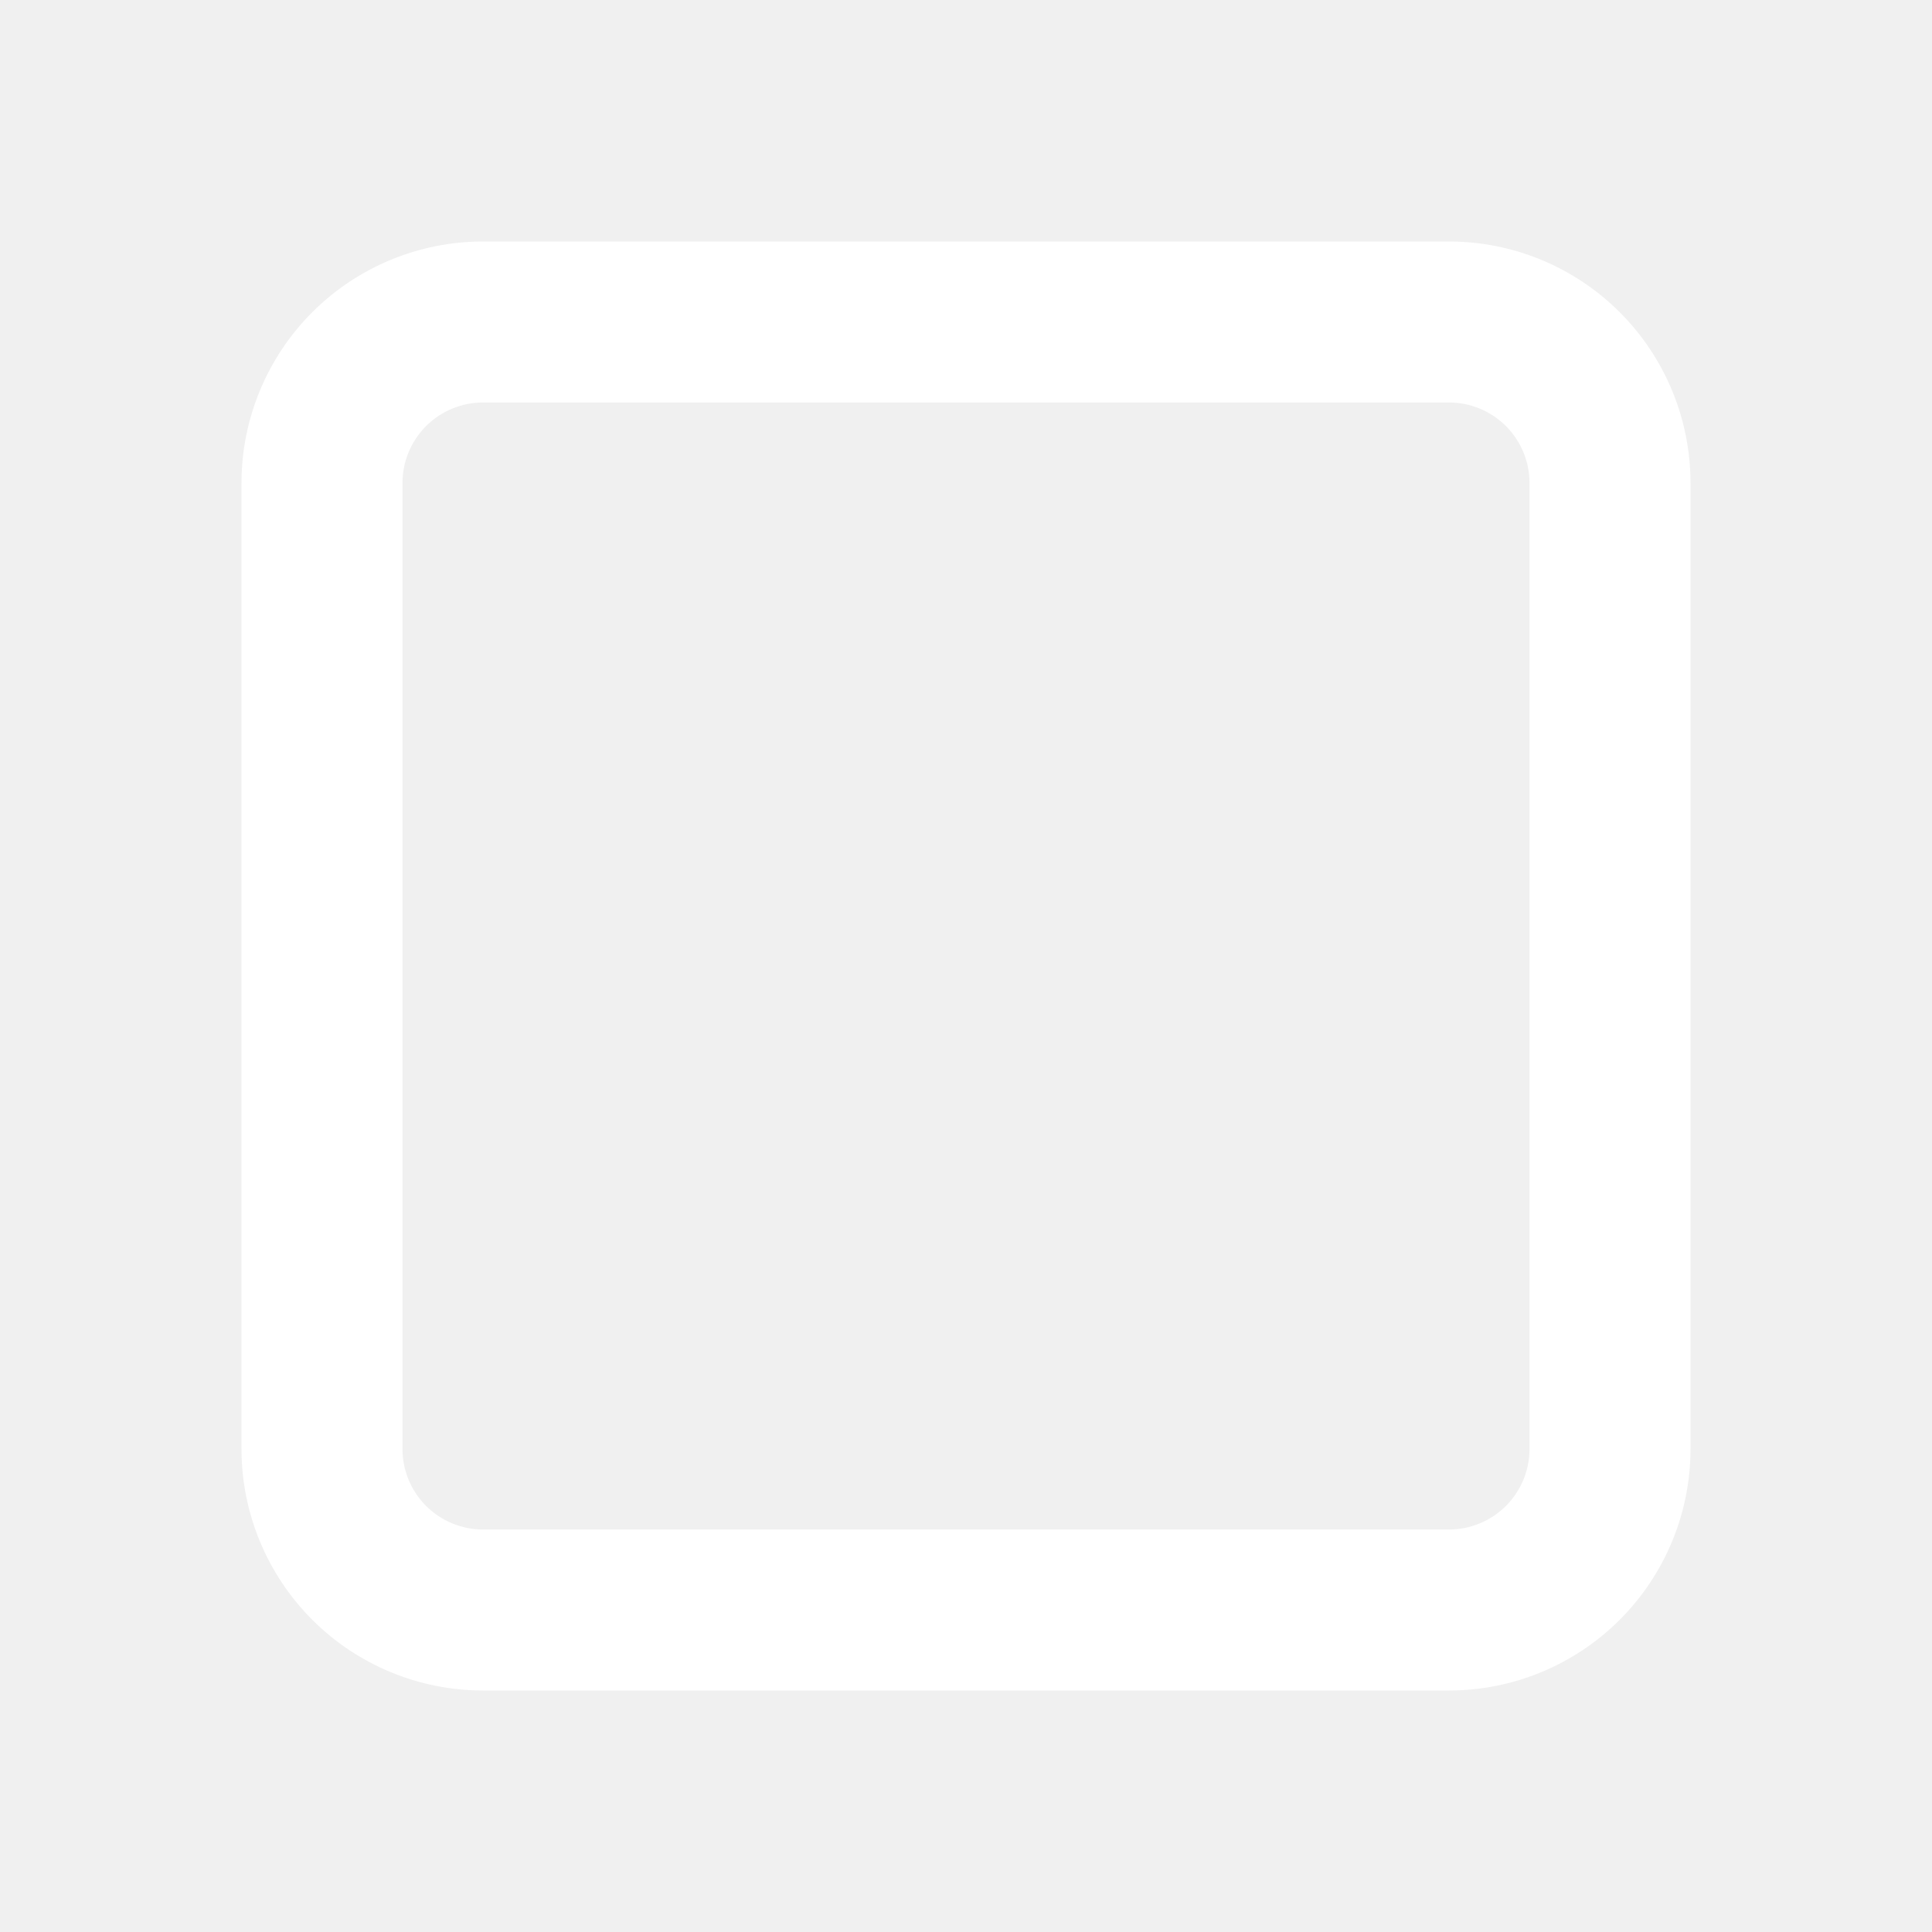
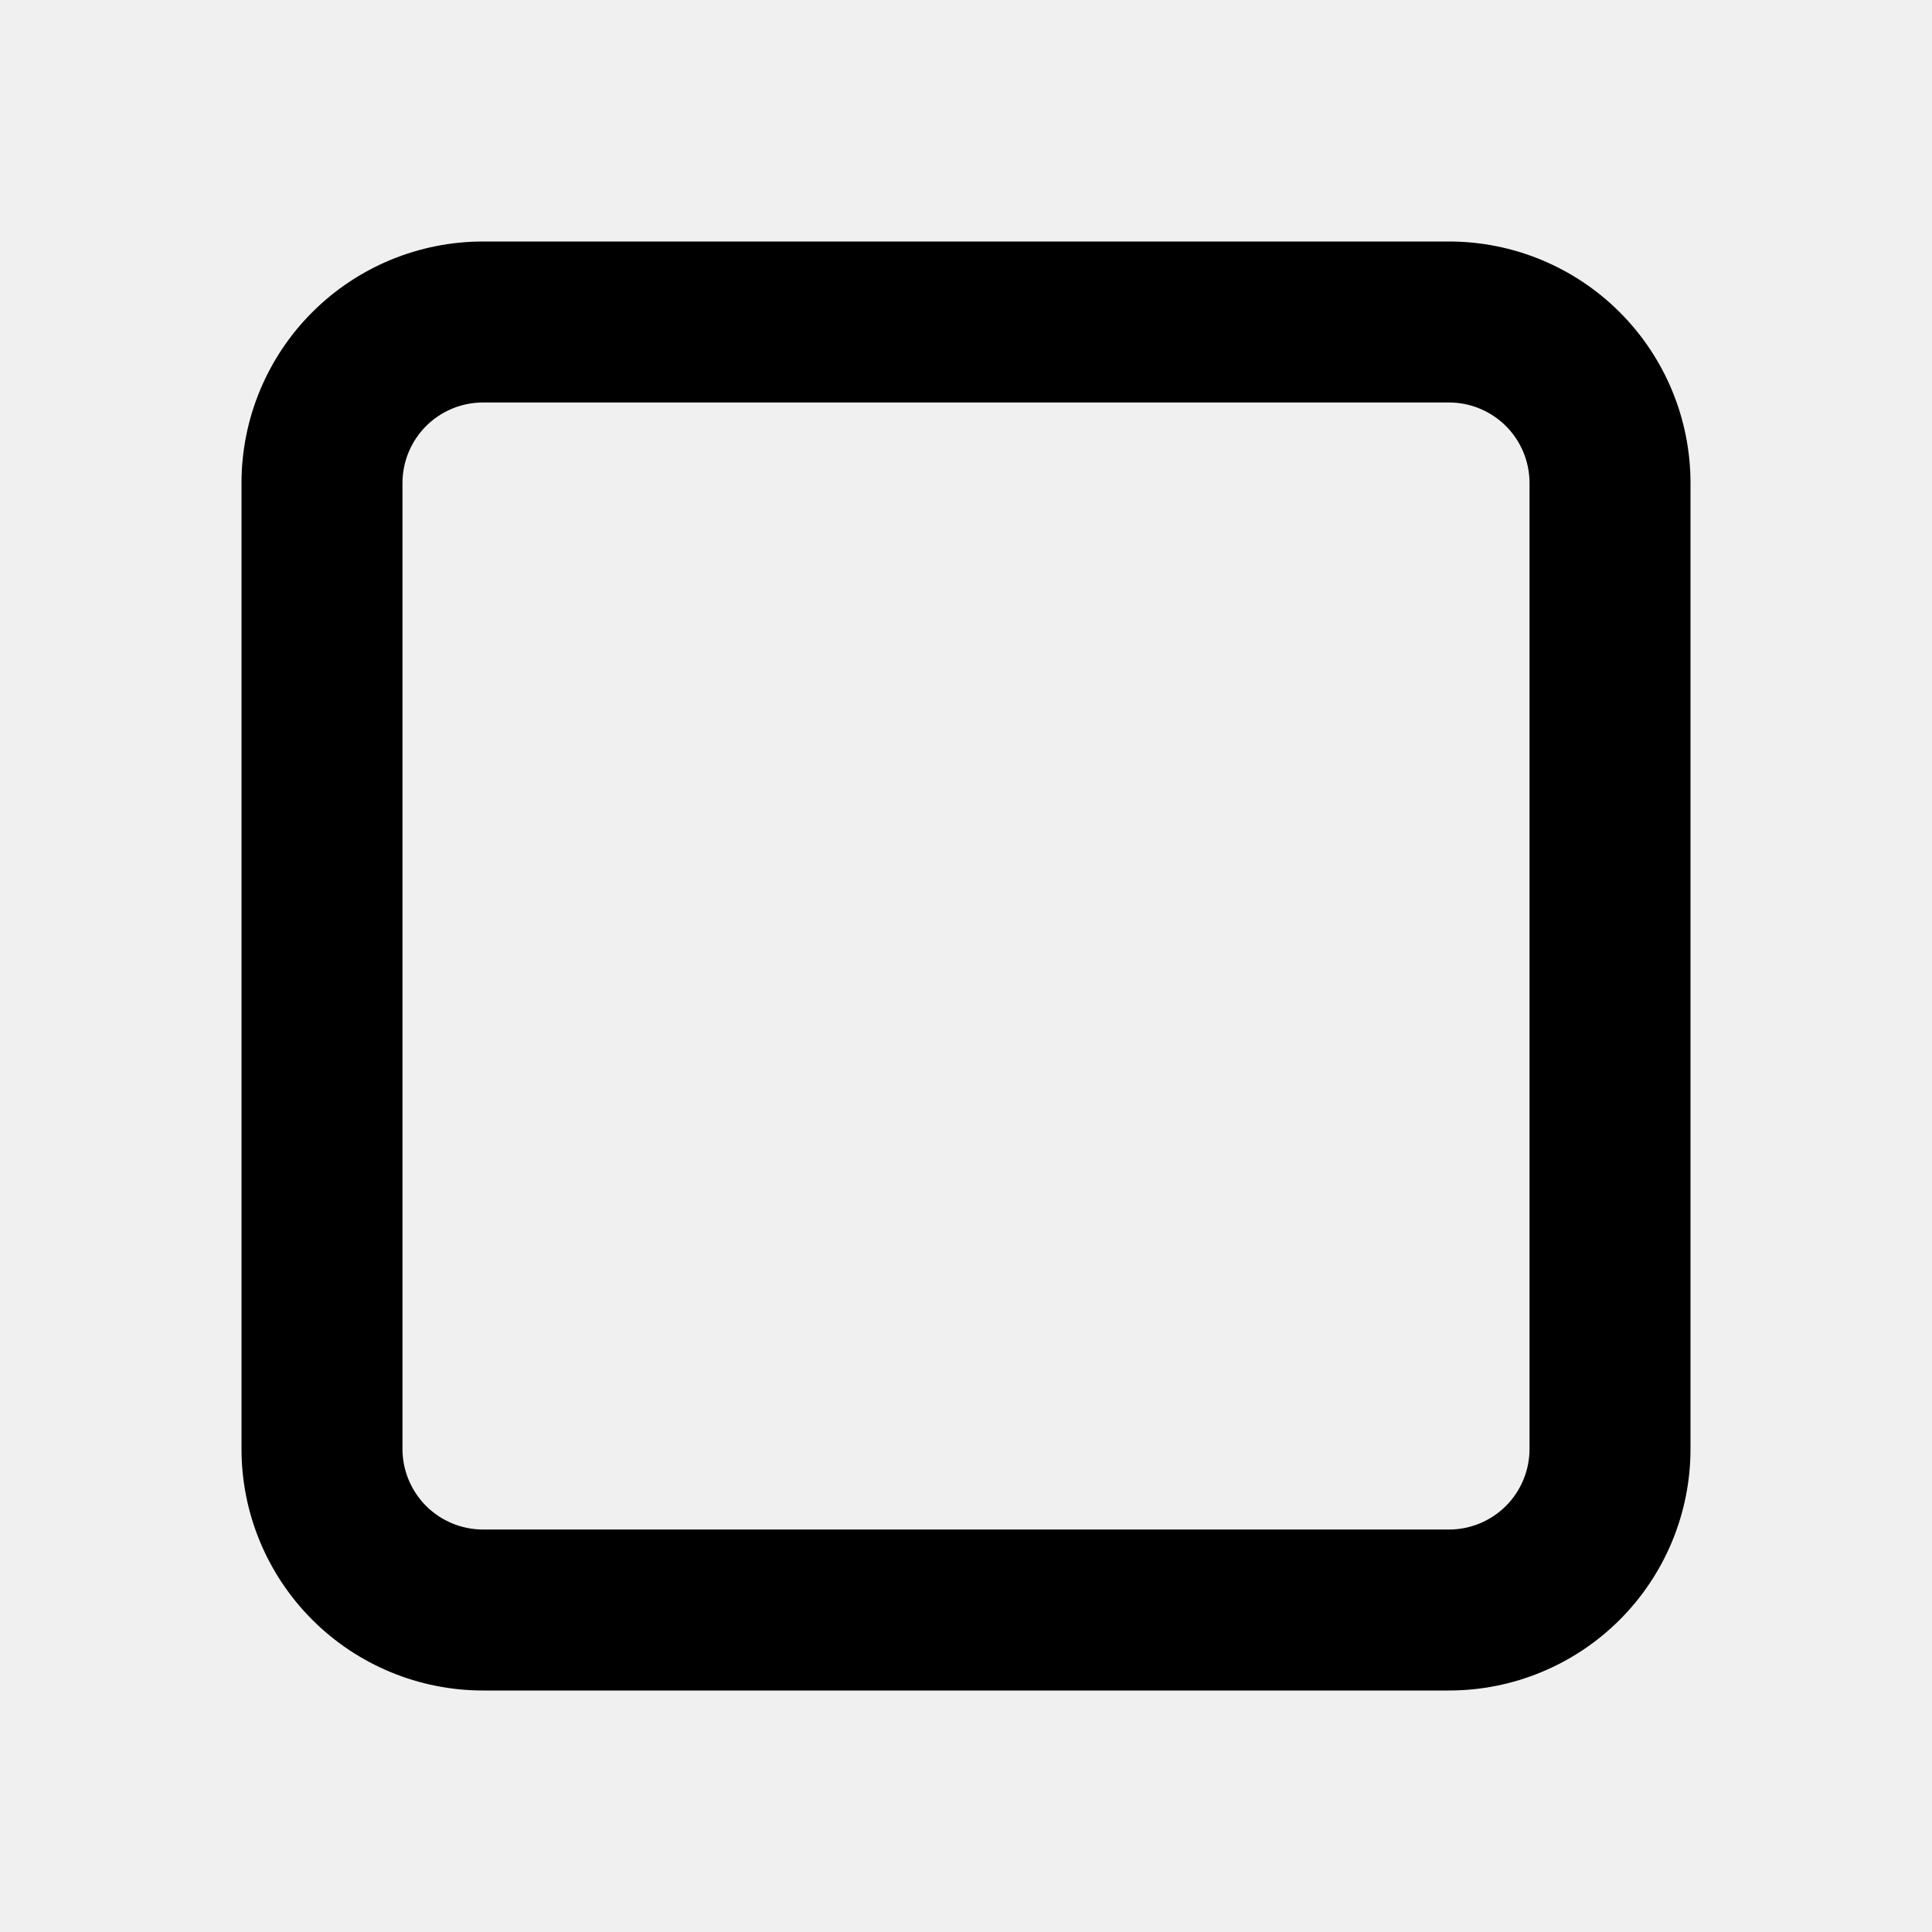
<svg xmlns="http://www.w3.org/2000/svg" width="34" height="34" viewBox="0 0 34 34" fill="none">
  <g opacity="0">
-     <path d="M0 34L34 34L34 0L0 0L0 34Z" fill="#FFFFFF">
+     <path d="M0 34L34 34L34 0L0 0L0 34Z" fill="#000000">
</path>
  </g>
-   <path d="M25.5 29.75L8.5 29.75C7.373 29.75 6.292 29.302 5.495 28.505C4.698 27.708 4.25 26.627 4.25 25.5L4.25 8.5C4.25 7.373 4.698 6.292 5.495 5.495C6.292 4.698 7.373 4.25 8.5 4.25L25.5 4.25C26.627 4.25 27.708 4.698 28.505 5.495C29.302 6.292 29.75 7.373 29.75 8.5L29.75 25.5C29.75 26.627 29.302 27.708 28.505 28.505C27.708 29.302 26.627 29.75 25.5 29.75ZM8.5 7.083C8.124 7.083 7.764 7.233 7.498 7.498C7.233 7.764 7.083 8.124 7.083 8.5L7.083 25.5C7.083 25.876 7.233 26.236 7.498 26.502C7.764 26.767 8.124 26.917 8.5 26.917L25.5 26.917C25.876 26.917 26.236 26.767 26.502 26.502C26.767 26.236 26.917 25.876 26.917 25.5L26.917 8.5C26.917 8.124 26.767 7.764 26.502 7.498C26.236 7.233 25.876 7.083 25.5 7.083L8.5 7.083Z" fill="#FFFFFF">
+   <path d="M25.5 29.75L8.5 29.75C7.373 29.75 6.292 29.302 5.495 28.505C4.698 27.708 4.25 26.627 4.25 25.5L4.25 8.5C4.25 7.373 4.698 6.292 5.495 5.495C6.292 4.698 7.373 4.25 8.5 4.25L25.5 4.25C26.627 4.25 27.708 4.698 28.505 5.495C29.302 6.292 29.75 7.373 29.75 8.5L29.75 25.5C29.75 26.627 29.302 27.708 28.505 28.505C27.708 29.302 26.627 29.75 25.5 29.75ZM8.5 7.083C8.124 7.083 7.764 7.233 7.498 7.498C7.233 7.764 7.083 8.124 7.083 8.5L7.083 25.5C7.083 25.876 7.233 26.236 7.498 26.502C7.764 26.767 8.124 26.917 8.5 26.917L25.5 26.917C25.876 26.917 26.236 26.767 26.502 26.502C26.767 26.236 26.917 25.876 26.917 25.5L26.917 8.5C26.917 8.124 26.767 7.764 26.502 7.498C26.236 7.233 25.876 7.083 25.5 7.083L8.5 7.083Z" fill="#000000">
</path>
</svg>
